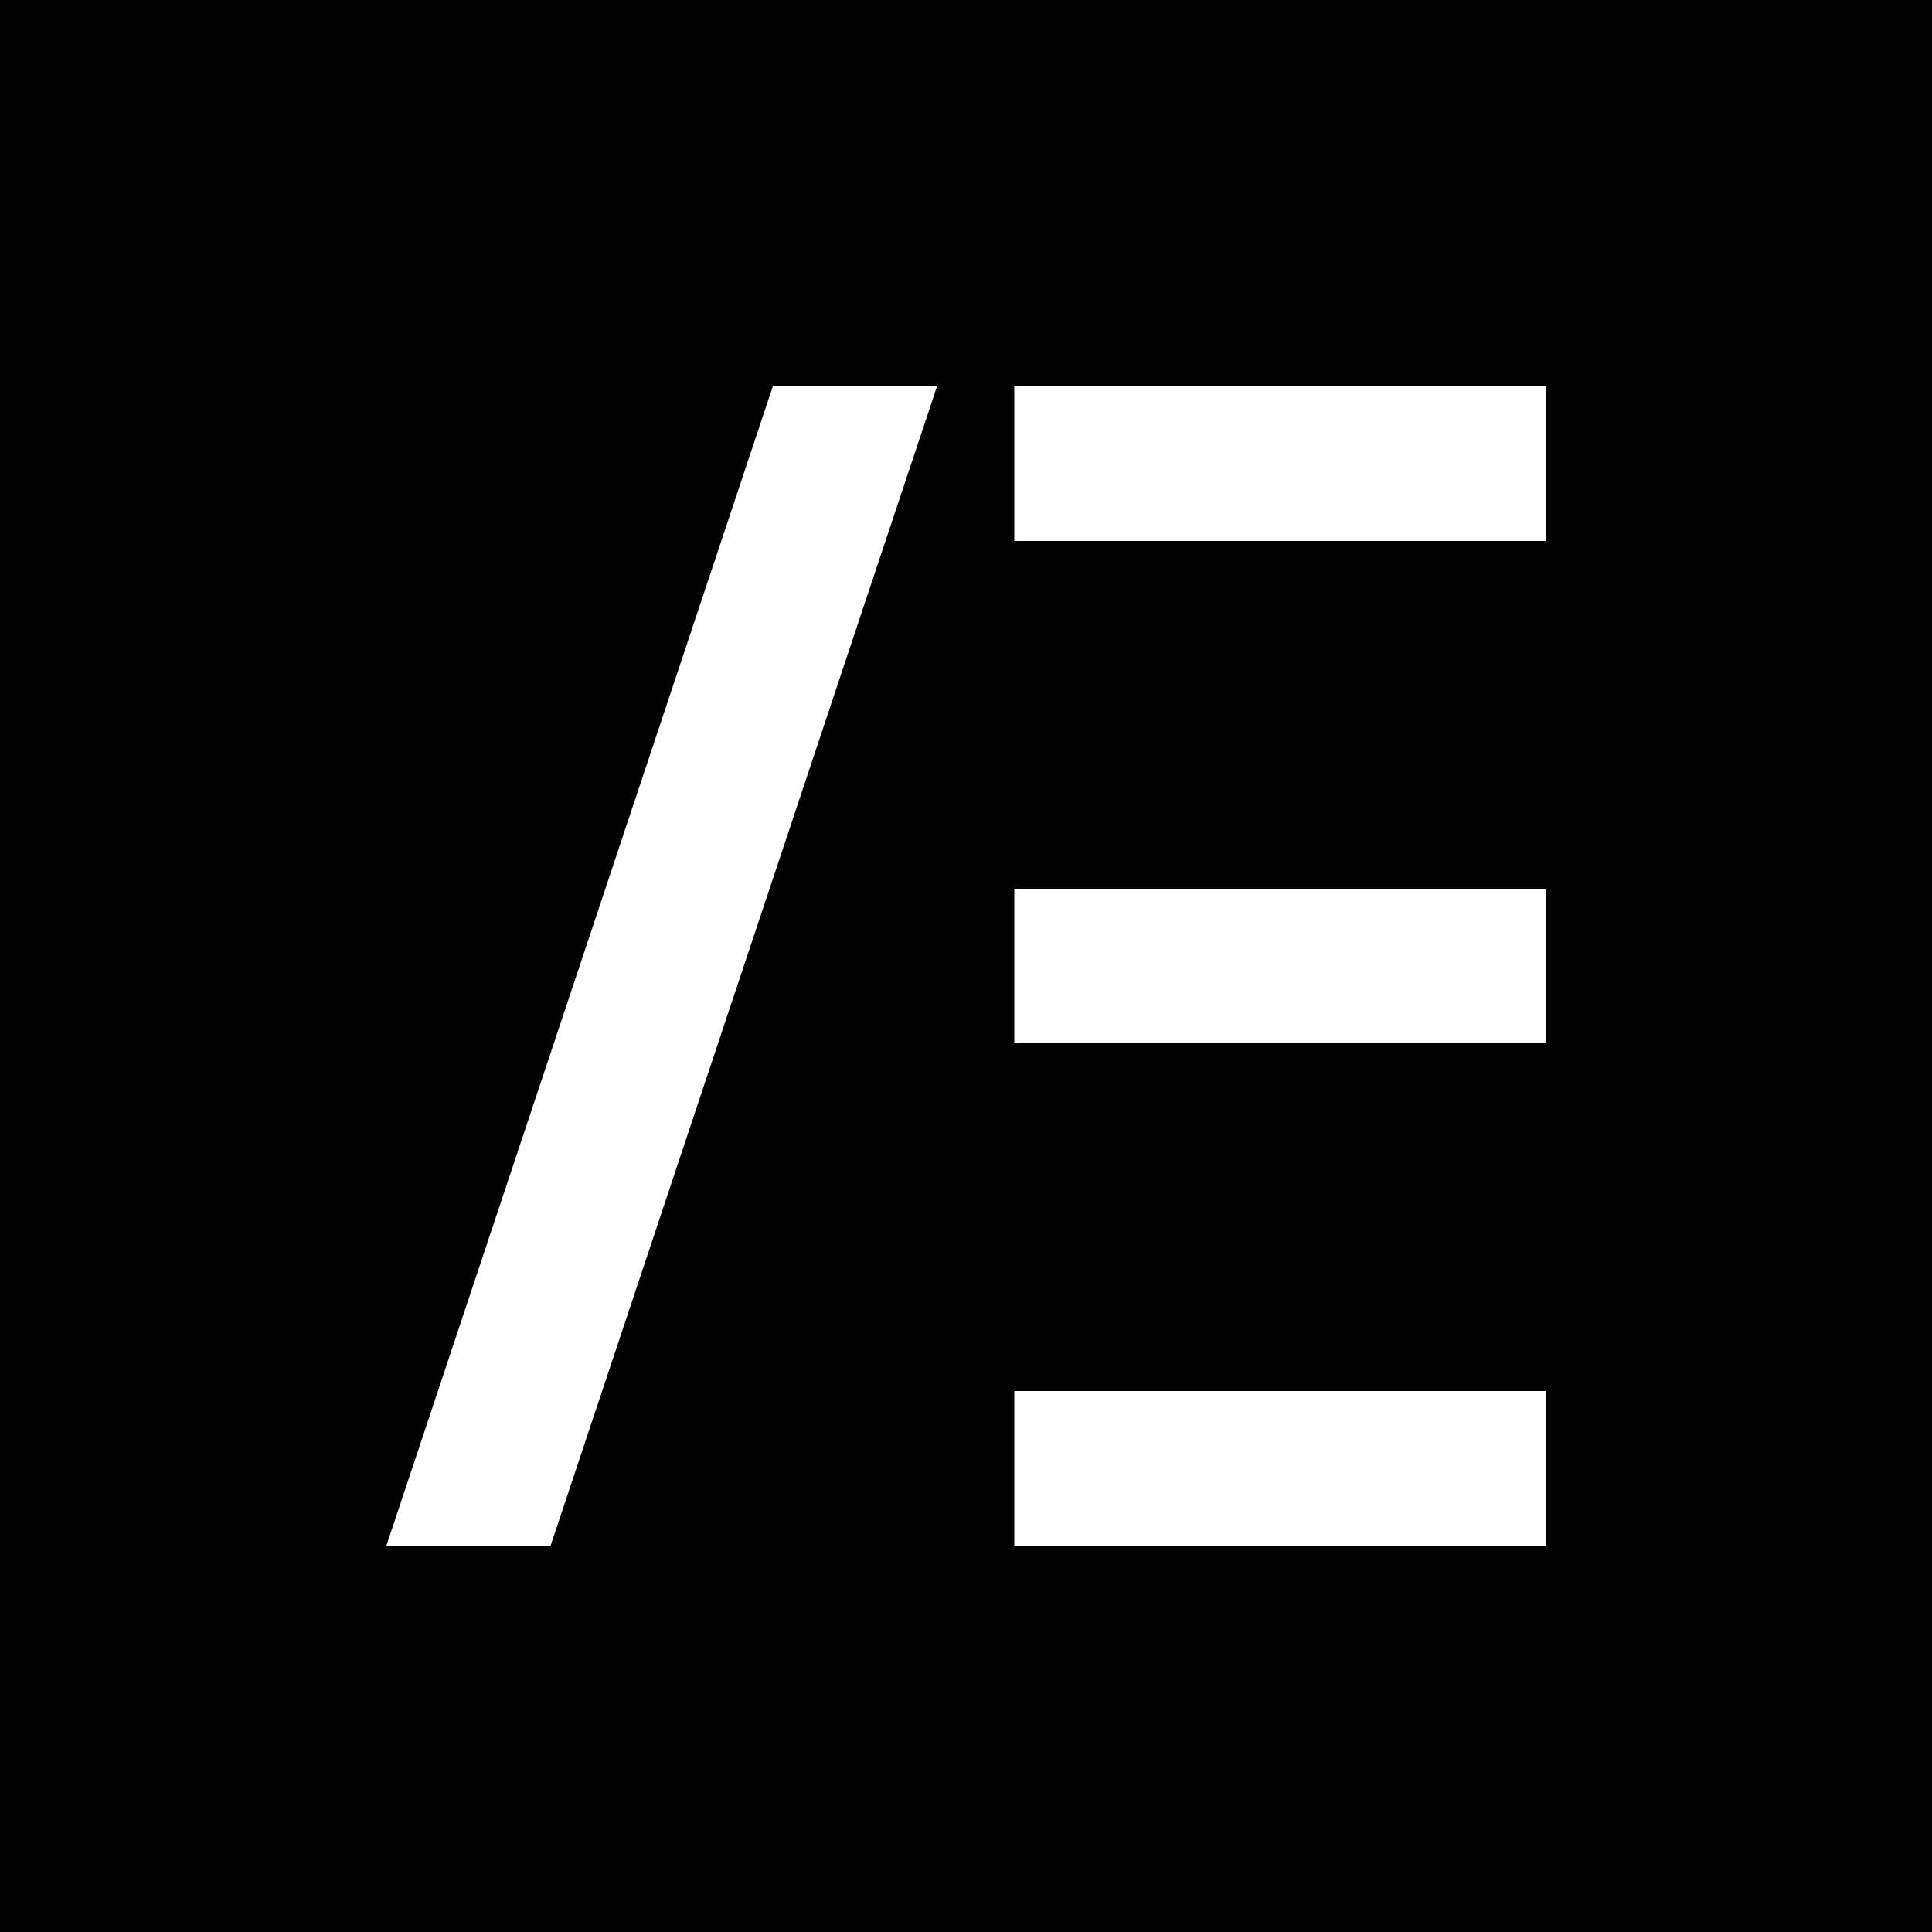
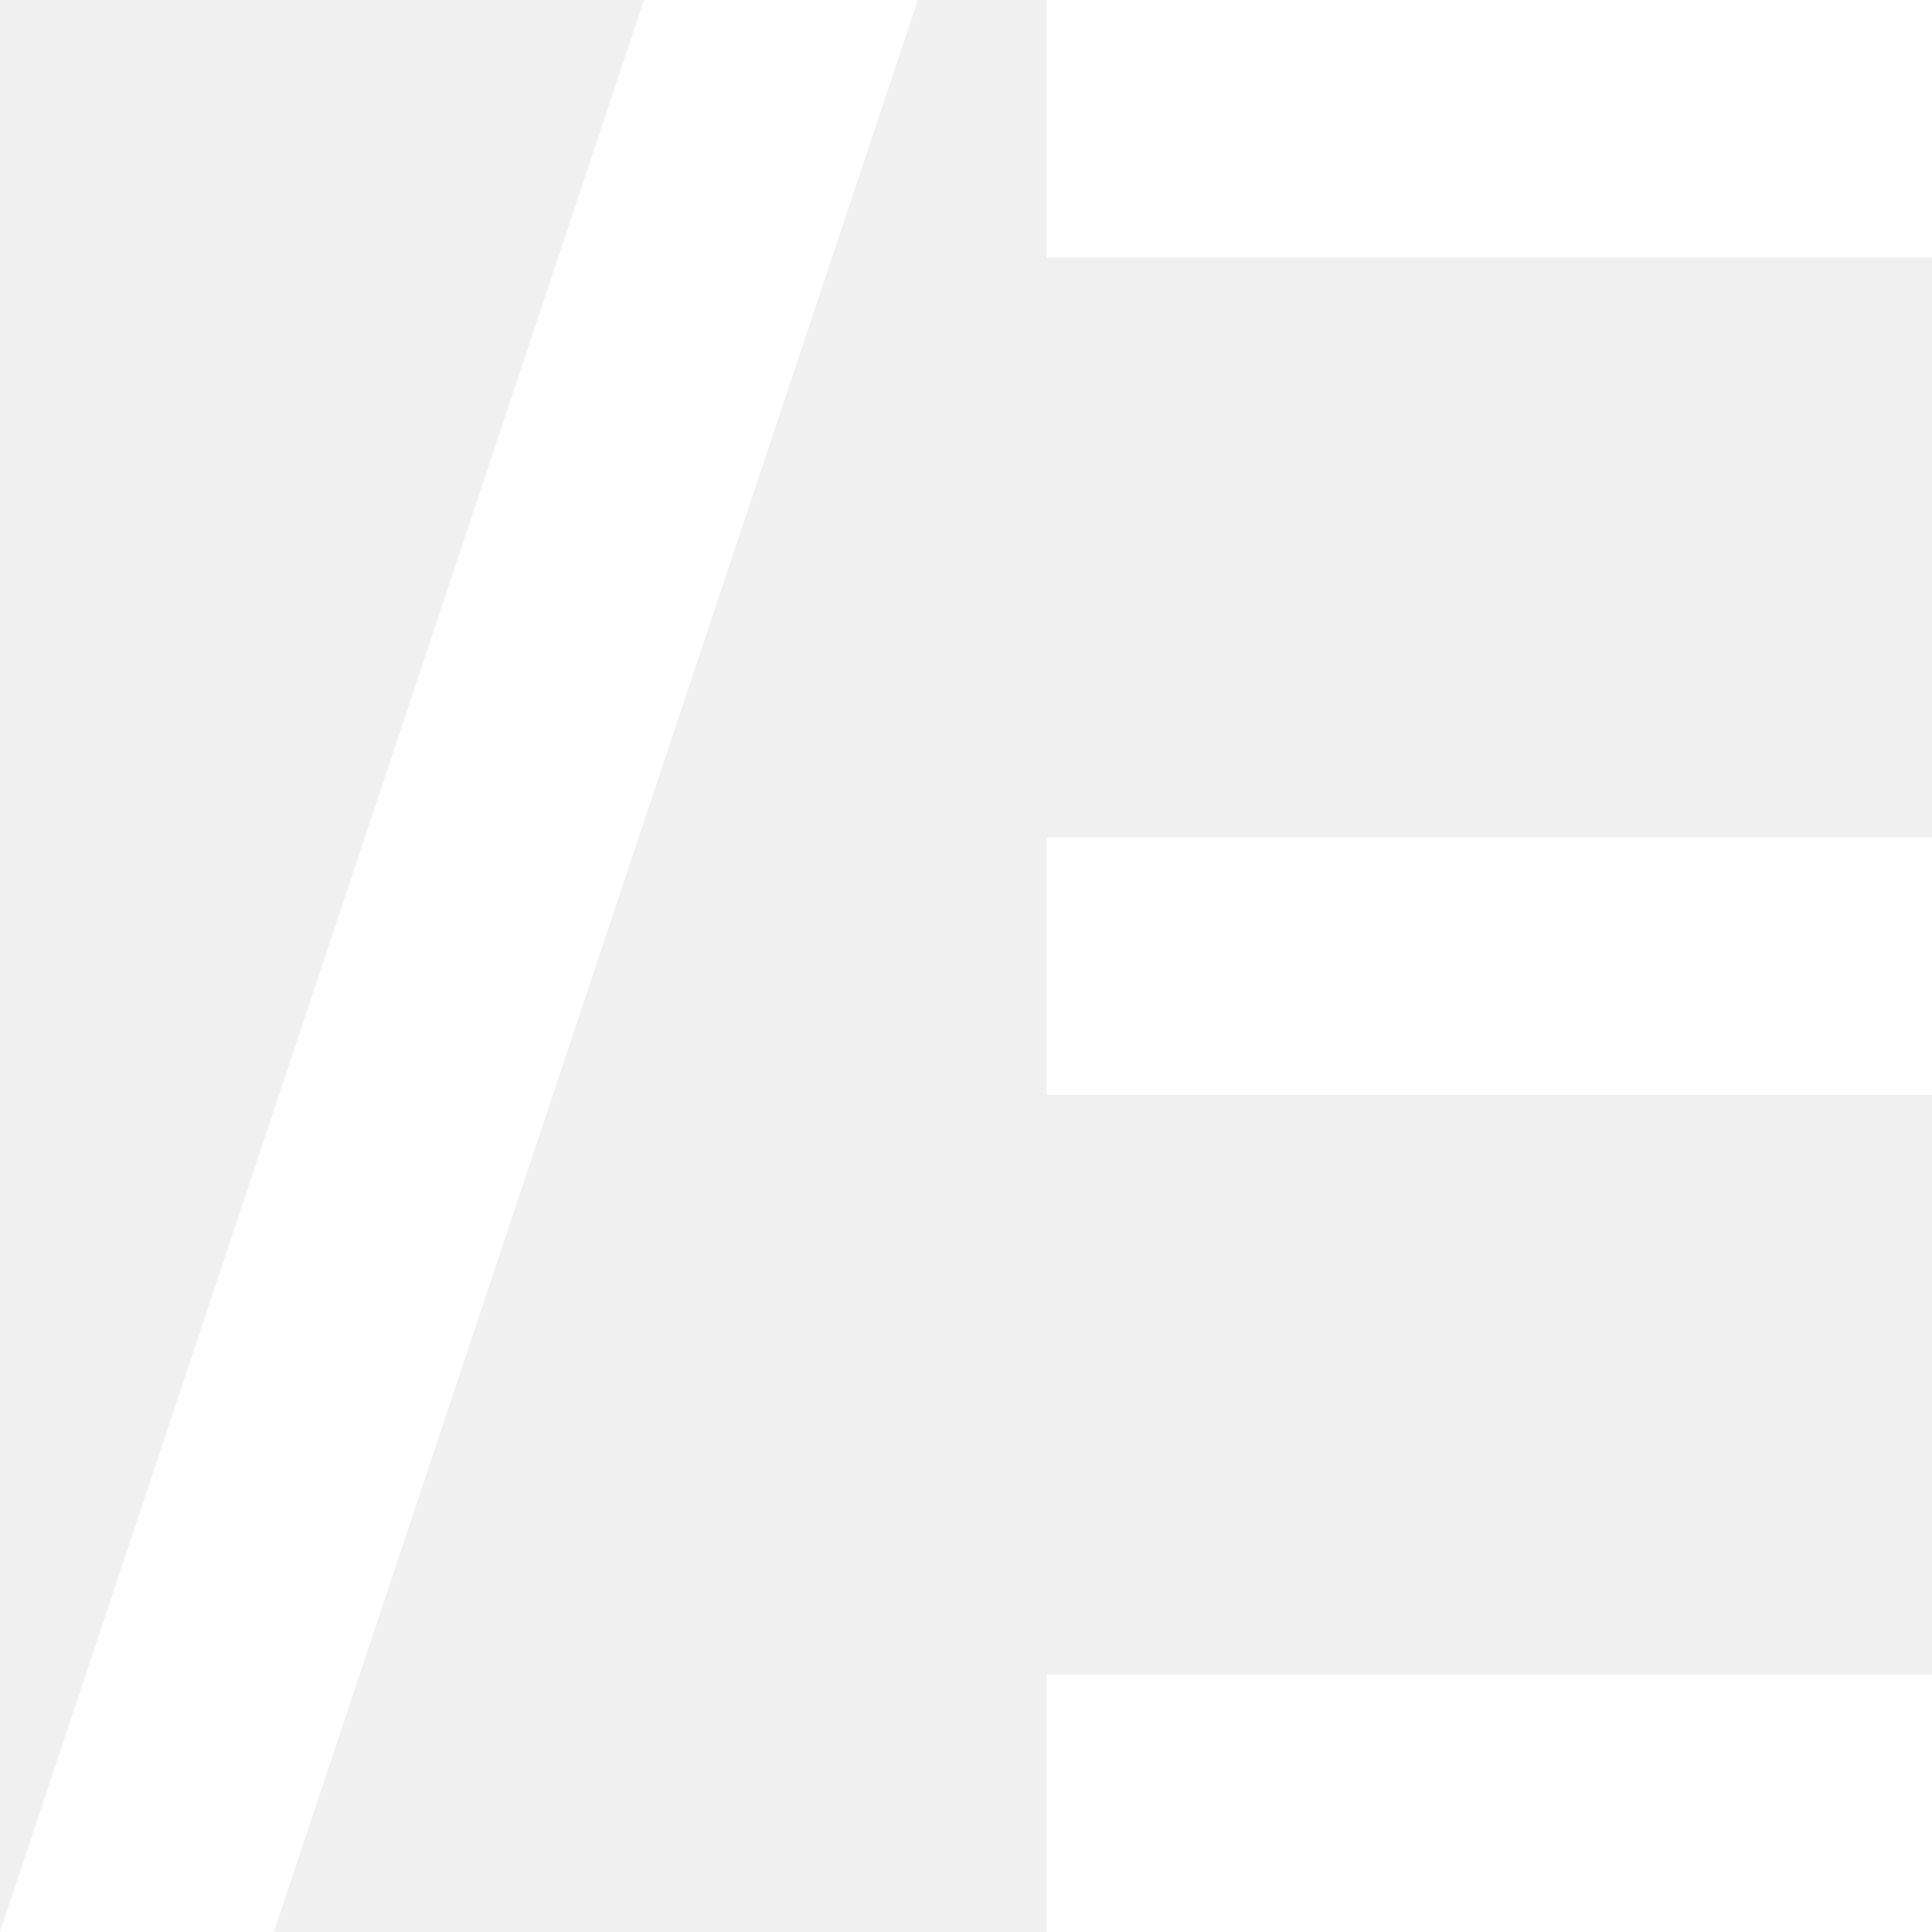
- <svg xmlns="http://www.w3.org/2000/svg" viewBox="0 0 200 200" width="200" height="200" role="img" aria-label="Minimalist AE monogram">
-   <rect x="0" y="0" width="200" height="200" fill="#000000" />
+ <svg xmlns="http://www.w3.org/2000/svg" viewBox="40 40 120 120" width="120" height="120" role="img" aria-label="AllEmber monogram">
  <g fill="#FFFFFF">
    <polygon points="80,40 97,40 57,160 40,160" />
    <rect x="105" y="40" width="55" height="16" />
    <rect x="105" y="92" width="55" height="16" />
    <rect x="105" y="144" width="55" height="16" />
  </g>
</svg>
